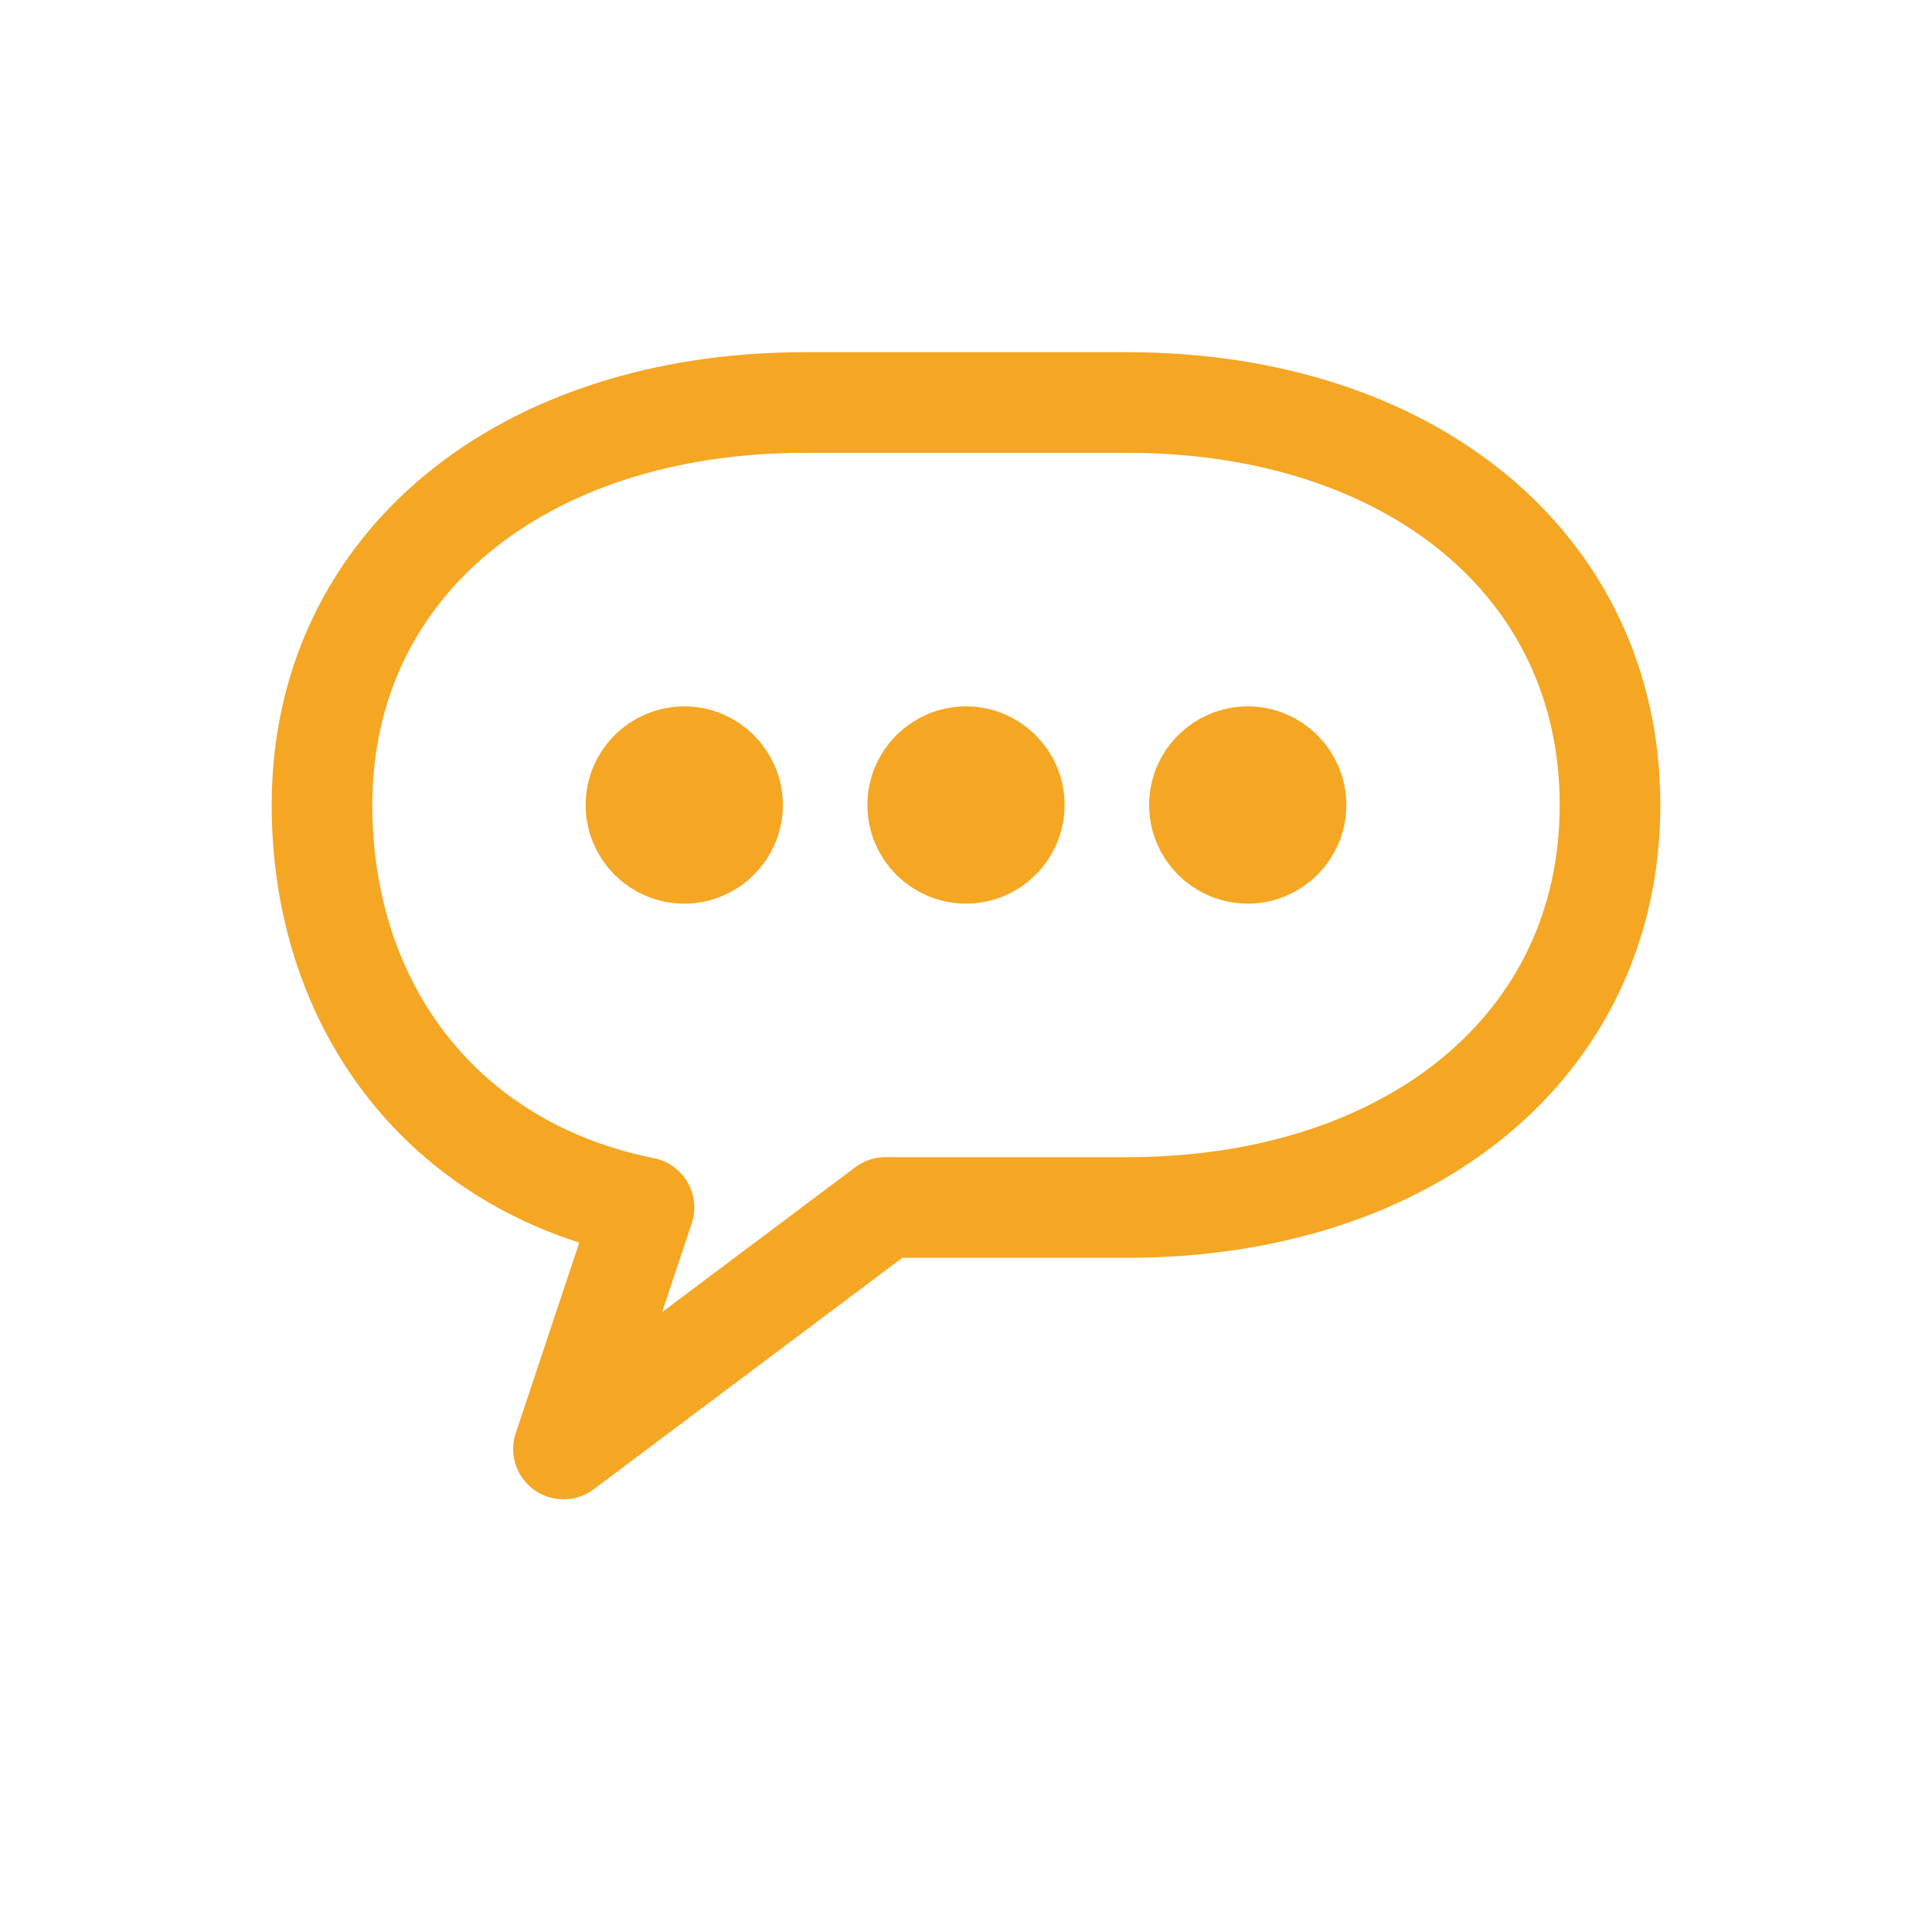
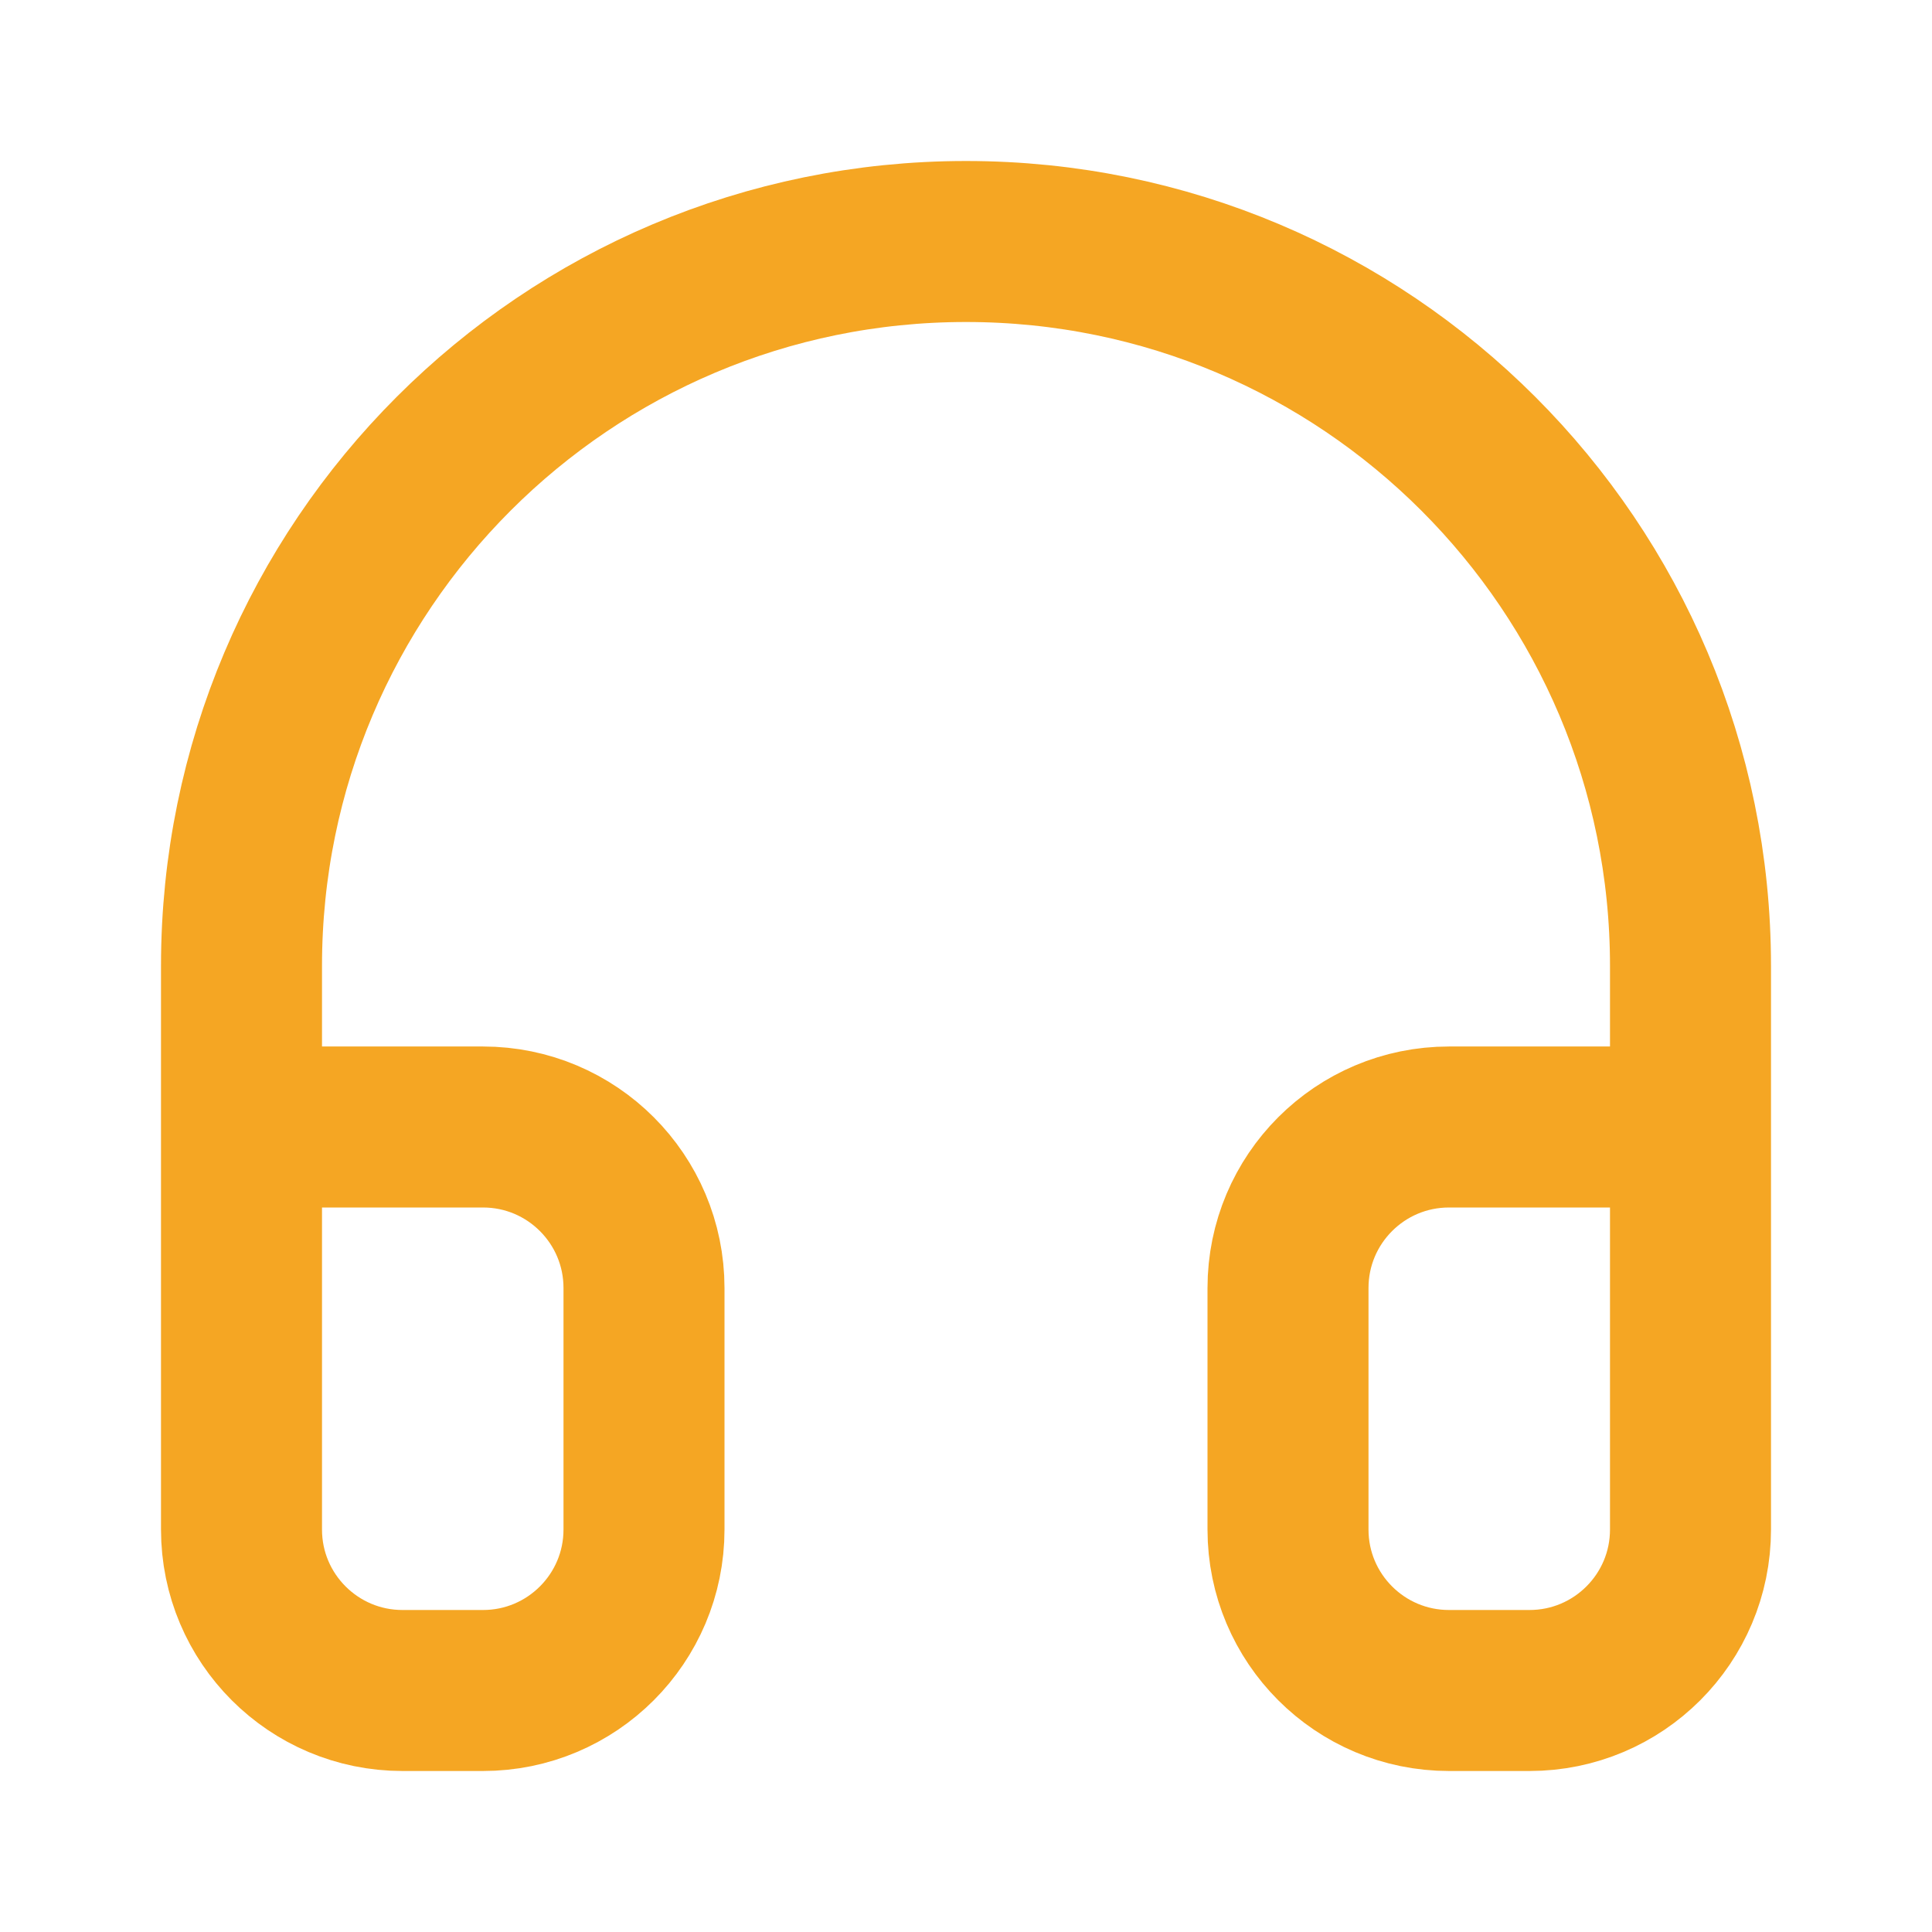
- <svg xmlns="http://www.w3.org/2000/svg" viewBox="0 0 48 48" fill="none" stroke="#f5a623" stroke-width="2.5" stroke-linecap="round" stroke-linejoin="round">
-   <path d="M8 20 C 8 14, 13 10, 20 10 L 28 10 C 35 10, 40 14, 40 20 C 40 26, 35 30, 28 30 L 22 30 L 14 36 L 16 30 C 11 29, 8 25, 8 20 Z" />
-   <circle cx="17" cy="20" r="1.2" fill="#f5a623" />
-   <circle cx="24" cy="20" r="1.2" fill="#f5a623" />
-   <circle cx="31" cy="20" r="1.2" fill="#f5a623" />
+ <svg xmlns="http://www.w3.org/2000/svg" viewBox="0 0 24 24" fill="none" stroke="#f5a623" stroke-width="2" stroke-linecap="round" stroke-linejoin="round">
+   <path d="M3 14h3a2 2 0 0 1 2 2v3a2 2 0 0 1-2 2H5a2 2 0 0 1-2-2v-7a9 9 0 0 1 18 0v7a2 2 0 0 1-2 2h-1a2 2 0 0 1-2-2v-3a2 2 0 0 1 2-2h3" />
</svg>
